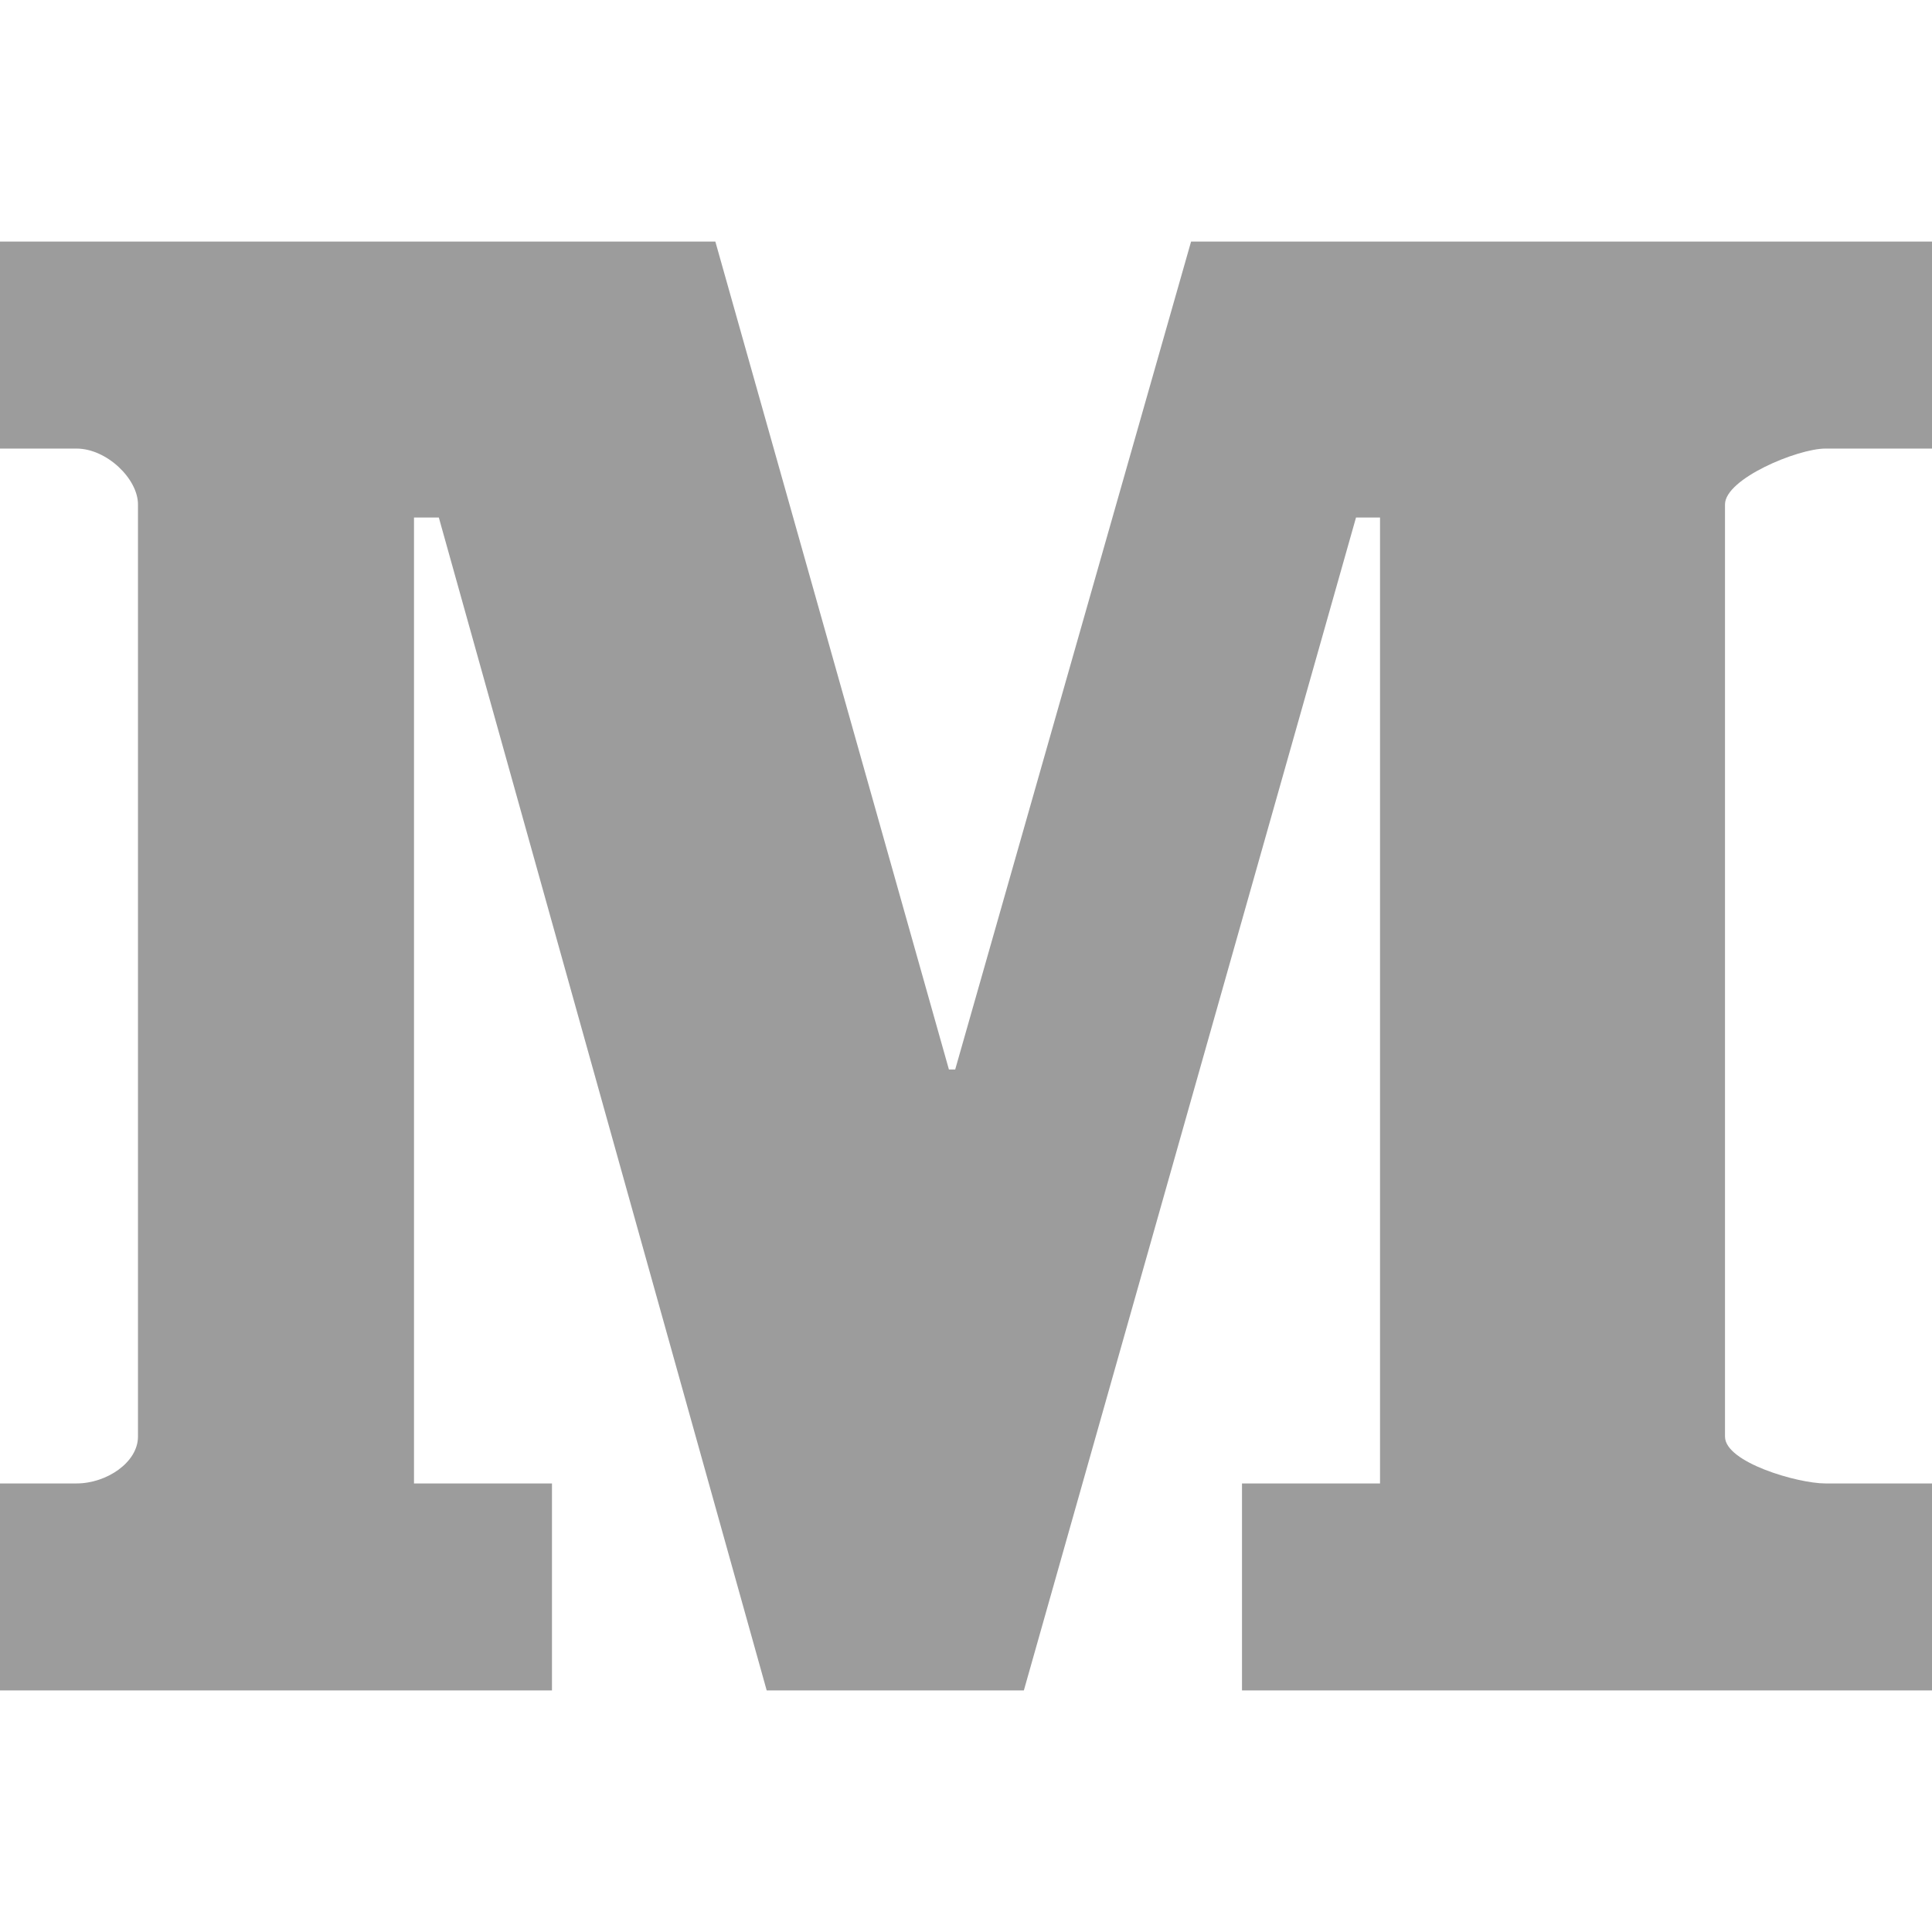
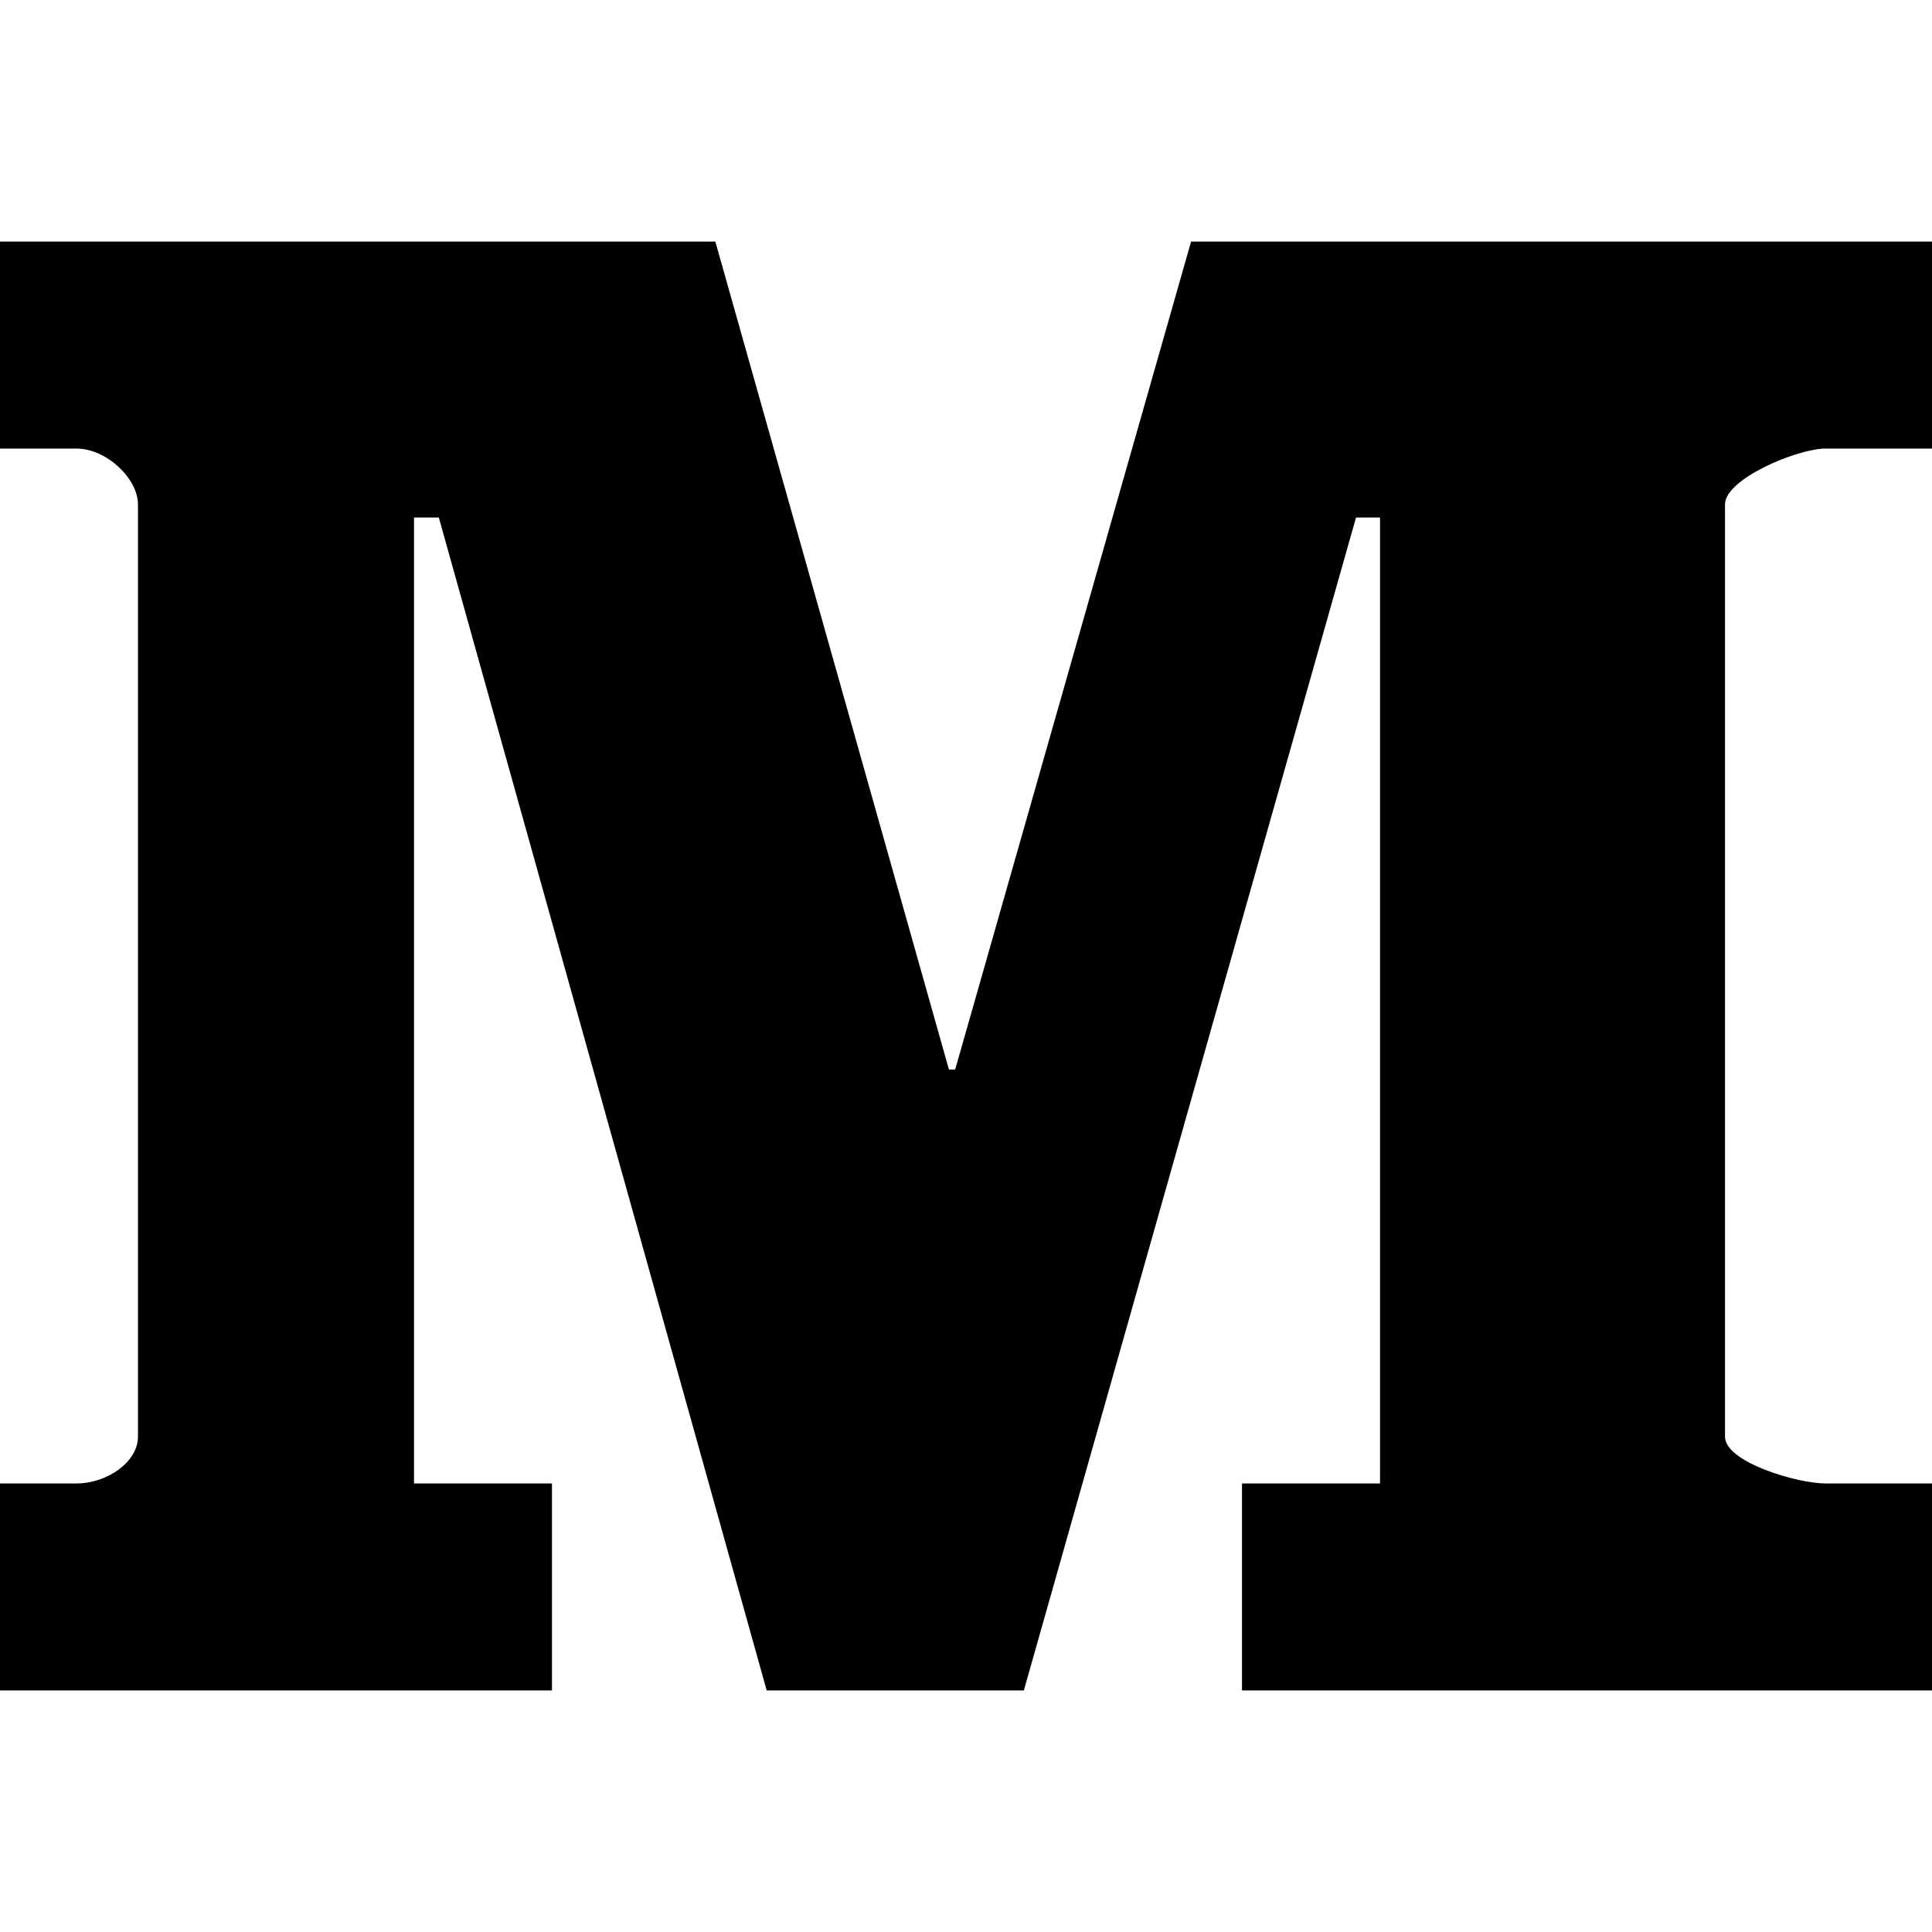
<svg xmlns="http://www.w3.org/2000/svg" version="1.1" id="Capa_1" x="0px" y="0px" viewBox="0 0 483.86 483.86" style="enable-background:new 0 0 483.86 483.86;" xml:space="preserve">
  <g>
-     <path class="fill" fill="#28282875" d="M483.86,112.345h-26.699c-6.952,0-25.143,7.552-25.143,13.981v233.467c0,6.445,18.191,11.729,25.143,11.729h26.699v51.835   H311.052v-51.835h34.57V129.615h-6.016L256.42,423.356h-64.406l-82.11-293.741h-6.219v241.906h34.555v51.835H0v-51.835h19.173   c7.527,0,15.383-5.283,15.383-11.729V126.326c0-6.43-7.855-13.981-15.383-13.981H0V60.504h179.155l58.496,207.342h1.574   l59.073-207.342H483.86V112.345z" />
+     <path d="M483.86,112.345h-26.699c-6.952,0-25.143,7.552-25.143,13.981v233.467c0,6.445,18.191,11.729,25.143,11.729h26.699v51.835   H311.052v-51.835h34.57V129.615h-6.016L256.42,423.356h-64.406l-82.11-293.741h-6.219v241.906h34.555v51.835H0v-51.835h19.173   c7.527,0,15.383-5.283,15.383-11.729V126.326c0-6.43-7.855-13.981-15.383-13.981H0V60.504h179.155l58.496,207.342h1.574   l59.073-207.342H483.86V112.345z" />
  </g>
  <g>
</g>
  <g>
</g>
  <g>
</g>
  <g>
</g>
  <g>
</g>
  <g>
</g>
  <g>
</g>
  <g>
</g>
  <g>
</g>
  <g>
</g>
  <g>
</g>
  <g>
</g>
  <g>
</g>
  <g>
</g>
  <g>
</g>
</svg>
